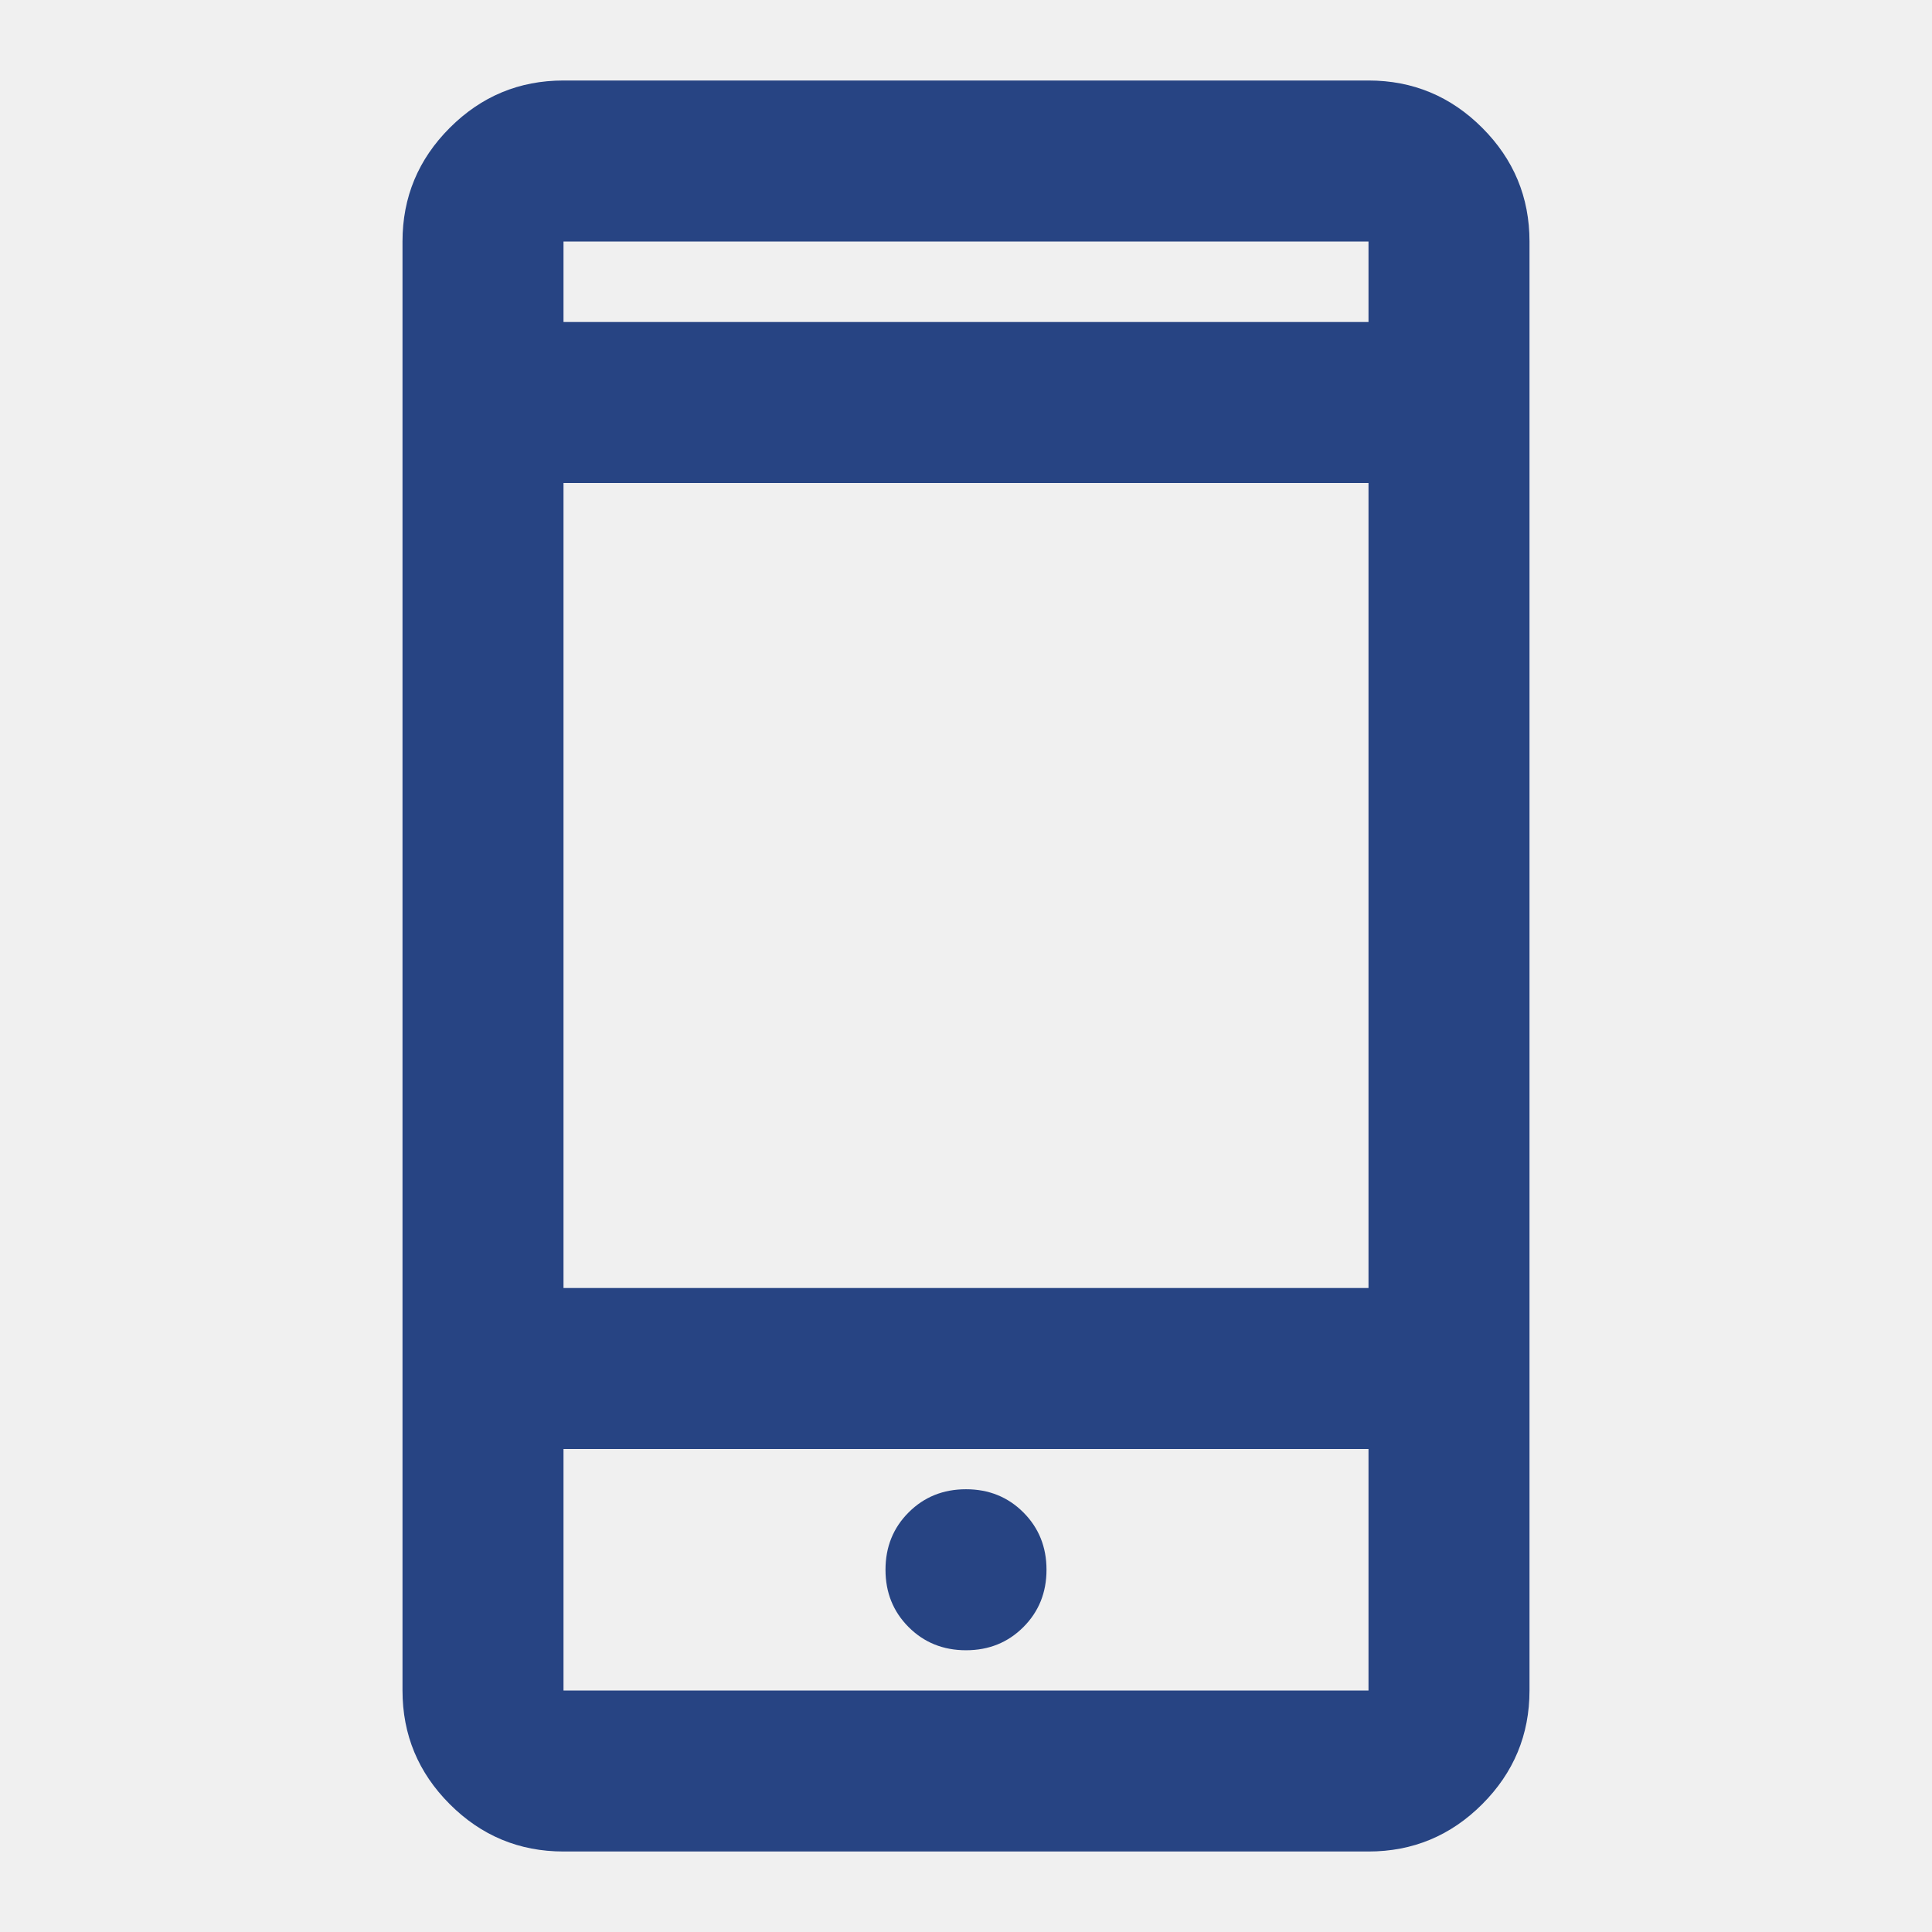
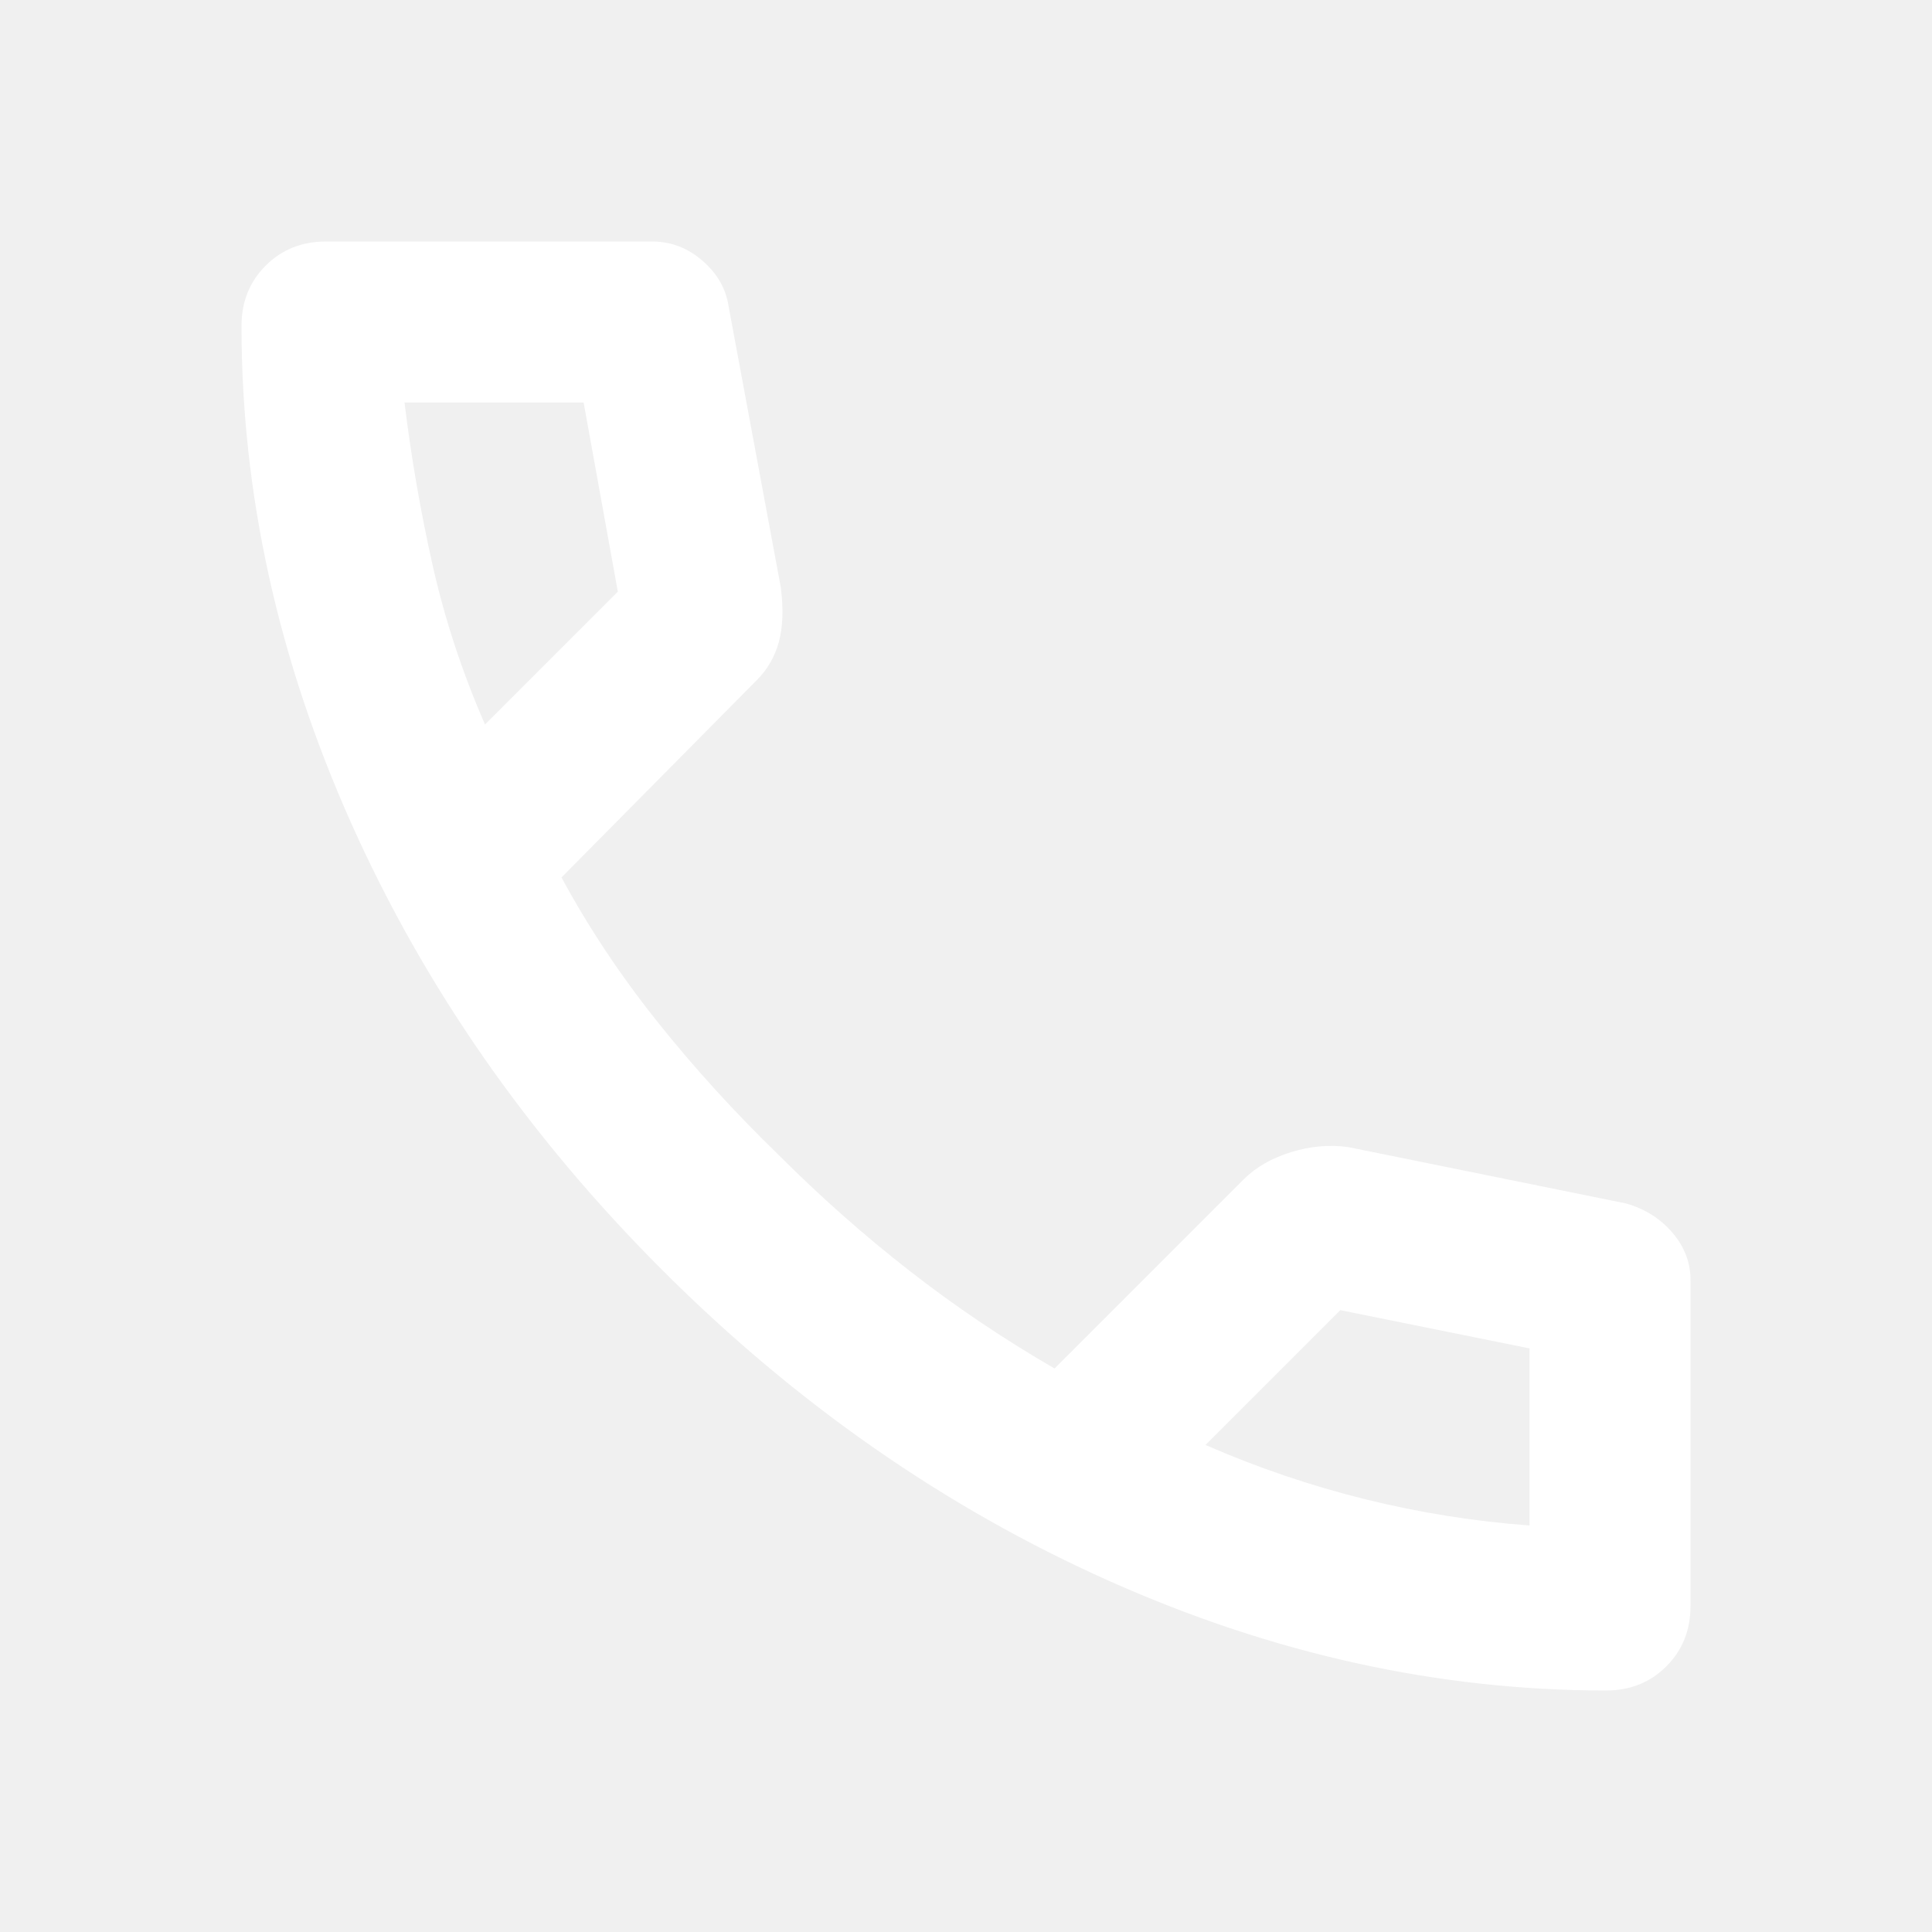
- <svg xmlns="http://www.w3.org/2000/svg" height="24px" viewBox="0 -960 960 960" width="24px" fill="#274483">
-   <path d="M280-40q-33 0-56.5-23.5T200-120v-720q0-33 23.5-56.5T280-920h400q33 0 56.5 23.5T760-840v720q0 33-23.5 56.5T680-40H280Zm0-200v120h400v-120H280Zm200 100q17 0 28.5-11.5T520-180q0-17-11.5-28.5T480-220q-17 0-28.5 11.5T440-180q0 17 11.5 28.5T480-140ZM280-320h400v-400H280v400Zm0-480h400v-40H280v40Zm0 560v120-120Zm0-560v-40 40Z" />
+ <svg xmlns="http://www.w3.org/2000/svg" height="24px" viewBox="0 -960 960 960" width="24px" fill="#FFFFFF">
+   <path d="M798-120q-125 0-247-54.5T329-329Q229-429 174.5-551T120-798q0-18 12-30t30-12h162q14 0 25 9.5t13 22.5l26 140q2 16-1 27t-11 19l-97 98q20 37 47.5 71.5T387-386q31 31 65 57.5t72 48.5l94-94q9-9 23.5-13.5T670-390l138 28q14 4 23 14.5t9 23.5v162q0 18-12 30t-30 12ZM241-600l66-66-17-94h-89q5 41 14 81t26 79Zm358 358q39 17 79.5 27t81.5 13v-88l-94-19-67 67ZM241-600Zm358 358Z" />
</svg>
